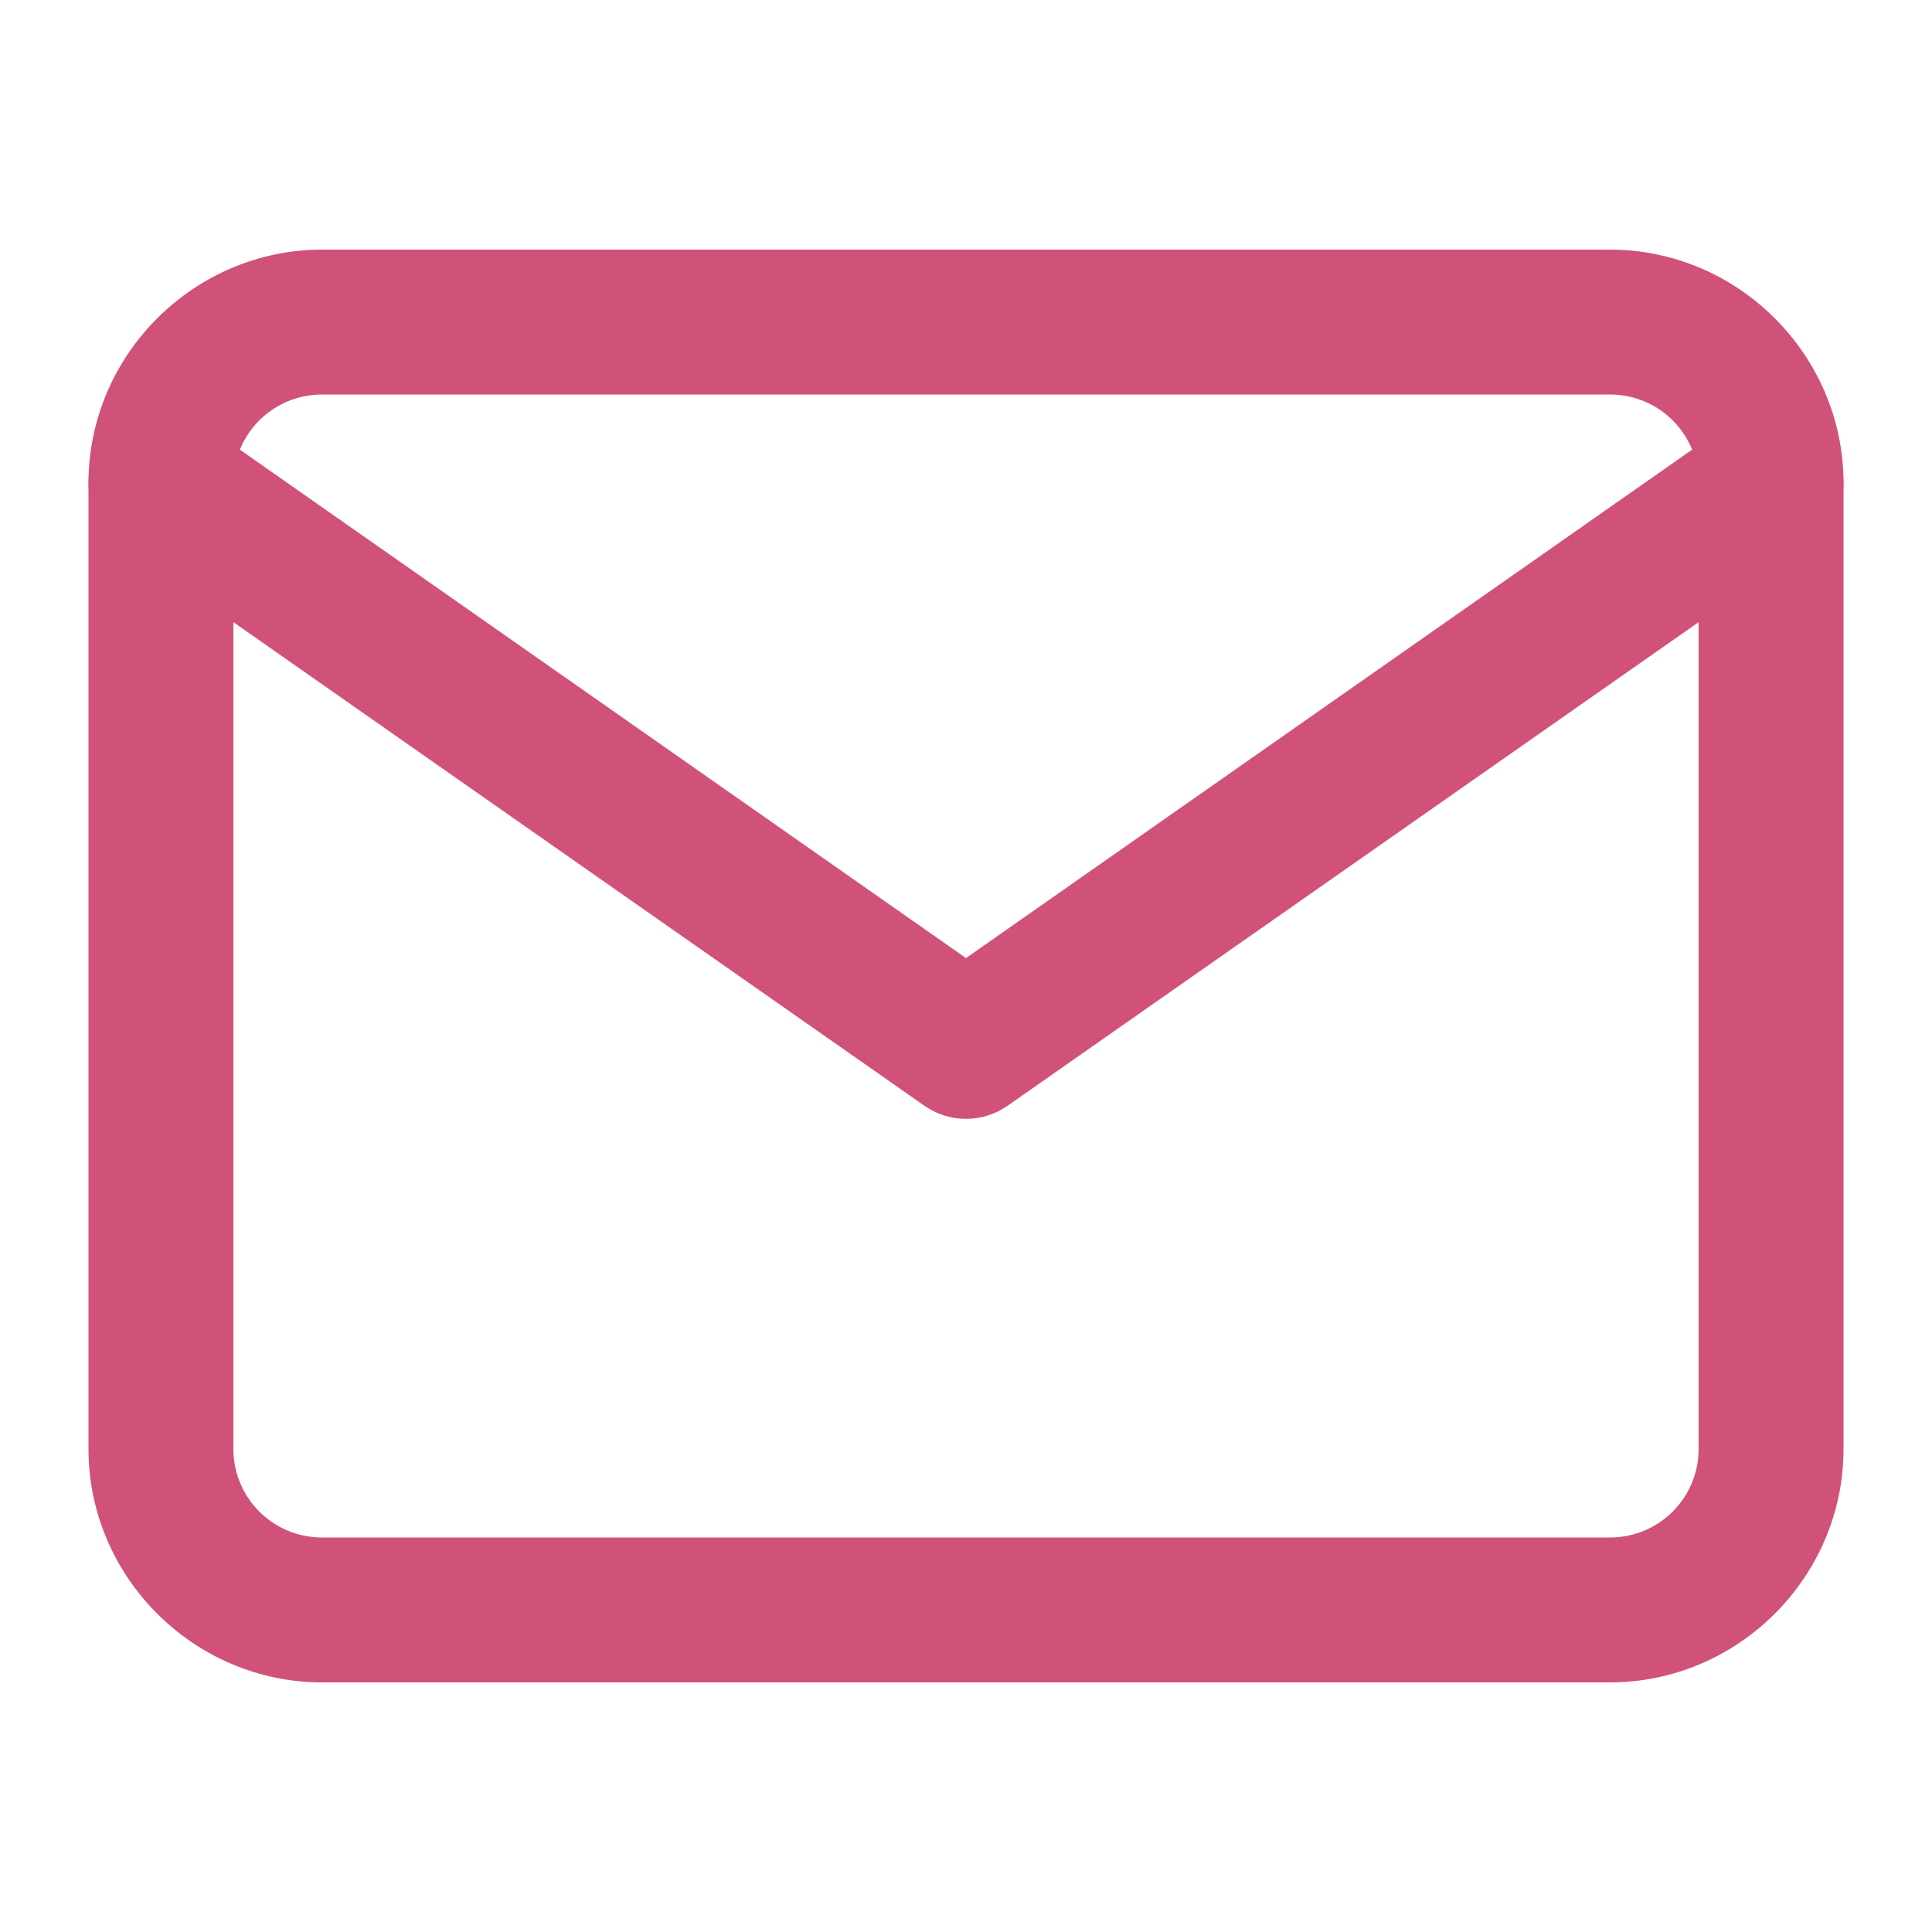
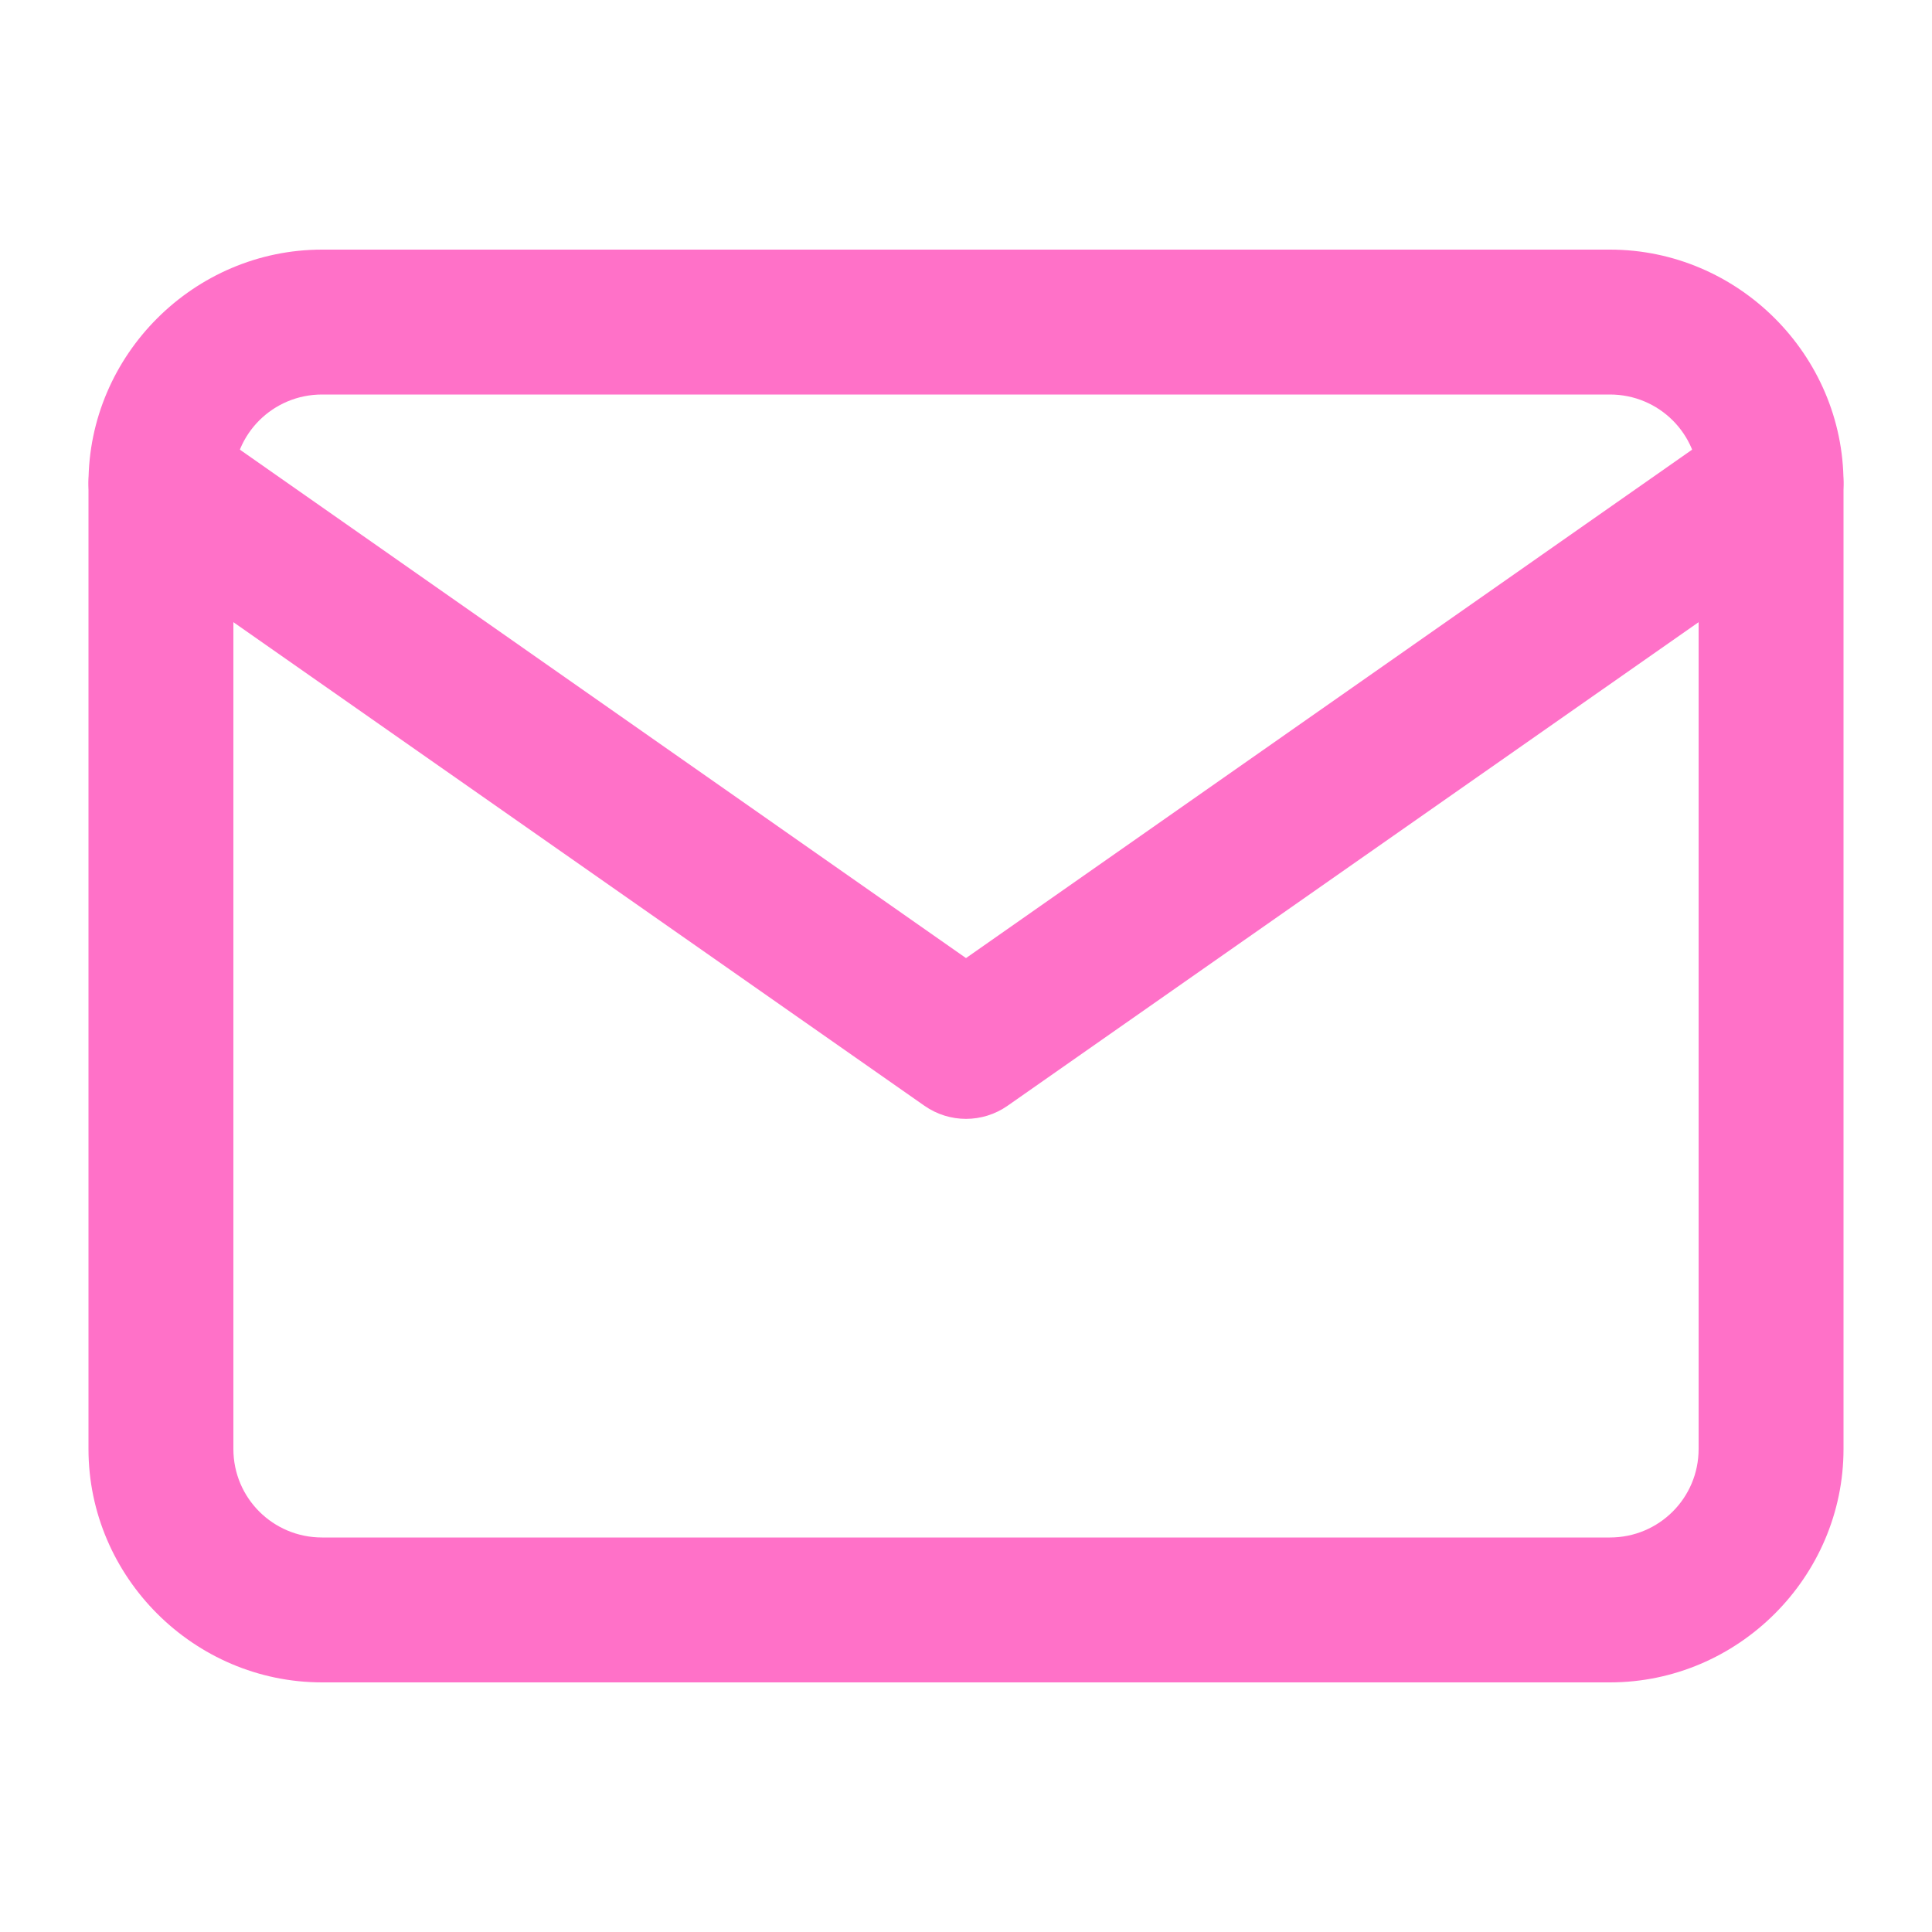
<svg xmlns="http://www.w3.org/2000/svg" id="svg6" version="1.1" fill="none" viewBox="0 0 20 20" height="20" width="20">
  <defs id="defs10" />
-   <path id="path839" d="M 3.334 2.584 C 2.008 2.584 0.916 3.674 0.916 5 L 0.916 15 C 0.916 16.326 2.008 17.416 3.334 17.416 L 16.666 17.416 C 17.992 17.416 19.084 16.326 19.084 15 L 19.084 5 C 19.084 3.674 17.992 2.584 16.666 2.584 L 3.334 2.584 z M 3.334 4.084 L 16.666 4.084 C 17.174 4.084 17.584 4.492 17.584 5 L 17.584 15 C 17.584 15.507 17.174 15.916 16.666 15.916 L 3.334 15.916 C 2.826 15.916 2.416 15.507 2.416 15 L 2.416 5 C 2.416 4.492 2.826 4.084 3.334 4.084 z " style="color:#000000;font-style:normal;font-variant:normal;font-weight:normal;font-stretch:normal;font-size:medium;line-height:normal;font-family:sans-serif;font-variant-ligatures:normal;font-variant-position:normal;font-variant-caps:normal;font-variant-numeric:normal;font-variant-alternates:normal;font-variant-east-asian:normal;font-feature-settings:normal;font-variation-settings:normal;text-indent:0;text-align:start;text-decoration:none;text-decoration-line:none;text-decoration-style:solid;text-decoration-color:#000000;letter-spacing:normal;word-spacing:normal;text-transform:none;writing-mode:lr-tb;direction:ltr;text-orientation:mixed;dominant-baseline:auto;baseline-shift:baseline;text-anchor:start;white-space:normal;shape-padding:0;shape-margin:0;inline-size:0;clip-rule:nonzero;display:inline;overflow:visible;visibility:visible;isolation:auto;mix-blend-mode:normal;color-interpolation:sRGB;color-interpolation-filters:linearRGB;solid-color:#000000;solid-opacity:1;vector-effect:none;fill:#d05278;fill-opacity:1;fill-rule:nonzero;stroke:none;stroke-width:1.5;stroke-linecap:round;stroke-linejoin:round;stroke-miterlimit:4;stroke-dasharray:none;stroke-dashoffset:0;stroke-opacity:1;color-rendering:auto;image-rendering:auto;shape-rendering:auto;text-rendering:auto;enable-background:accumulate;stop-color:#000000;stop-opacity:1;opacity:1" />
-   <path id="path843" d="M 1.688 4.25 A 0.75 0.75 0 0 0 1.053 4.57 A 0.75 0.75 0 0 0 1.236 5.615 L 9.57 11.447 A 0.75 0.75 0 0 0 10.43 11.447 L 18.764 5.615 A 0.75 0.75 0 0 0 18.947 4.57 A 0.75 0.75 0 0 0 17.902 4.385 L 10 9.918 L 2.098 4.385 A 0.75 0.75 0 0 0 1.688 4.25 z " style="color:#000000;font-style:normal;font-variant:normal;font-weight:normal;font-stretch:normal;font-size:medium;line-height:normal;font-family:sans-serif;font-variant-ligatures:normal;font-variant-position:normal;font-variant-caps:normal;font-variant-numeric:normal;font-variant-alternates:normal;font-variant-east-asian:normal;font-feature-settings:normal;font-variation-settings:normal;text-indent:0;text-align:start;text-decoration:none;text-decoration-line:none;text-decoration-style:solid;text-decoration-color:#000000;letter-spacing:normal;word-spacing:normal;text-transform:none;writing-mode:lr-tb;direction:ltr;text-orientation:mixed;dominant-baseline:auto;baseline-shift:baseline;text-anchor:start;white-space:normal;shape-padding:0;shape-margin:0;inline-size:0;clip-rule:nonzero;display:inline;overflow:visible;visibility:visible;isolation:auto;mix-blend-mode:normal;color-interpolation:sRGB;color-interpolation-filters:linearRGB;solid-color:#000000;solid-opacity:1;vector-effect:none;fill:#d05278;fill-opacity:1;fill-rule:nonzero;stroke:none;stroke-width:1.5;stroke-linecap:round;stroke-linejoin:round;stroke-miterlimit:4;stroke-dasharray:none;stroke-dashoffset:0;stroke-opacity:1;color-rendering:auto;image-rendering:auto;shape-rendering:auto;text-rendering:auto;enable-background:accumulate;stop-color:#000000;stop-opacity:1;opacity:1" />
+   <path id="path839" d="M 3.334 2.584 C 2.008 2.584 0.916 3.674 0.916 5 L 0.916 15 C 0.916 16.326 2.008 17.416 3.334 17.416 L 16.666 17.416 C 17.992 17.416 19.084 16.326 19.084 15 L 19.084 5 C 19.084 3.674 17.992 2.584 16.666 2.584 L 3.334 2.584 z M 3.334 4.084 L 16.666 4.084 C 17.174 4.084 17.584 4.492 17.584 5 L 17.584 15 C 17.584 15.507 17.174 15.916 16.666 15.916 L 3.334 15.916 C 2.826 15.916 2.416 15.507 2.416 15 L 2.416 5 C 2.416 4.492 2.826 4.084 3.334 4.084 z " style="color:#000000;font-style:normal;font-variant:normal;font-weight:normal;font-stretch:normal;font-size:medium;line-height:normal;font-family:sans-serif;font-variant-ligatures:normal;font-variant-position:normal;font-variant-caps:normal;font-variant-numeric:normal;font-variant-alternates:normal;font-variant-east-asian:normal;font-feature-settings:normal;font-variation-settings:normal;text-indent:0;text-align:start;text-decoration:none;text-decoration-line:none;text-decoration-style:solid;text-decoration-color:#000000;letter-spacing:normal;word-spacing:normal;text-transform:none;writing-mode:lr-tb;direction:ltr;text-orientation:mixed;dominant-baseline:auto;baseline-shift:baseline;text-anchor:start;white-space:normal;shape-padding:0;shape-margin:0;inline-size:0;clip-rule:nonzero;display:inline;overflow:visible;visibility:visible;isolation:auto;mix-blend-mode:normal;color-interpolation:sRGB;color-interpolation-filters:linearRGB;solid-color:#000000;solid-opacity:1;vector-effect:none;fill:#ff71c8;fill-opacity:1;fill-rule:nonzero;stroke:none;stroke-width:1.5;stroke-linecap:round;stroke-linejoin:round;stroke-miterlimit:4;stroke-dasharray:none;stroke-dashoffset:0;stroke-opacity:1;color-rendering:auto;image-rendering:auto;shape-rendering:auto;text-rendering:auto;enable-background:accumulate;stop-color:#000000;stop-opacity:1;opacity:1" />
+   <path id="path843" d="M 1.688 4.25 A 0.75 0.75 0 0 0 1.053 4.57 A 0.75 0.75 0 0 0 1.236 5.615 L 9.57 11.447 A 0.75 0.75 0 0 0 10.43 11.447 L 18.764 5.615 A 0.75 0.75 0 0 0 18.947 4.57 A 0.75 0.75 0 0 0 17.902 4.385 L 10 9.918 L 2.098 4.385 A 0.75 0.75 0 0 0 1.688 4.25 z " style="color:#000000;font-style:normal;font-variant:normal;font-weight:normal;font-stretch:normal;font-size:medium;line-height:normal;font-family:sans-serif;font-variant-ligatures:normal;font-variant-position:normal;font-variant-caps:normal;font-variant-numeric:normal;font-variant-alternates:normal;font-variant-east-asian:normal;font-feature-settings:normal;font-variation-settings:normal;text-indent:0;text-align:start;text-decoration:none;text-decoration-line:none;text-decoration-style:solid;text-decoration-color:#000000;letter-spacing:normal;word-spacing:normal;text-transform:none;writing-mode:lr-tb;direction:ltr;text-orientation:mixed;dominant-baseline:auto;baseline-shift:baseline;text-anchor:start;white-space:normal;shape-padding:0;shape-margin:0;inline-size:0;clip-rule:nonzero;display:inline;overflow:visible;visibility:visible;isolation:auto;mix-blend-mode:normal;color-interpolation:sRGB;color-interpolation-filters:linearRGB;solid-color:#000000;solid-opacity:1;vector-effect:none;fill:#ff71c8;fill-opacity:1;fill-rule:nonzero;stroke:none;stroke-width:1.5;stroke-linecap:round;stroke-linejoin:round;stroke-miterlimit:4;stroke-dasharray:none;stroke-dashoffset:0;stroke-opacity:1;color-rendering:auto;image-rendering:auto;shape-rendering:auto;text-rendering:auto;enable-background:accumulate;stop-color:#000000;stop-opacity:1;opacity:1" />
</svg>
